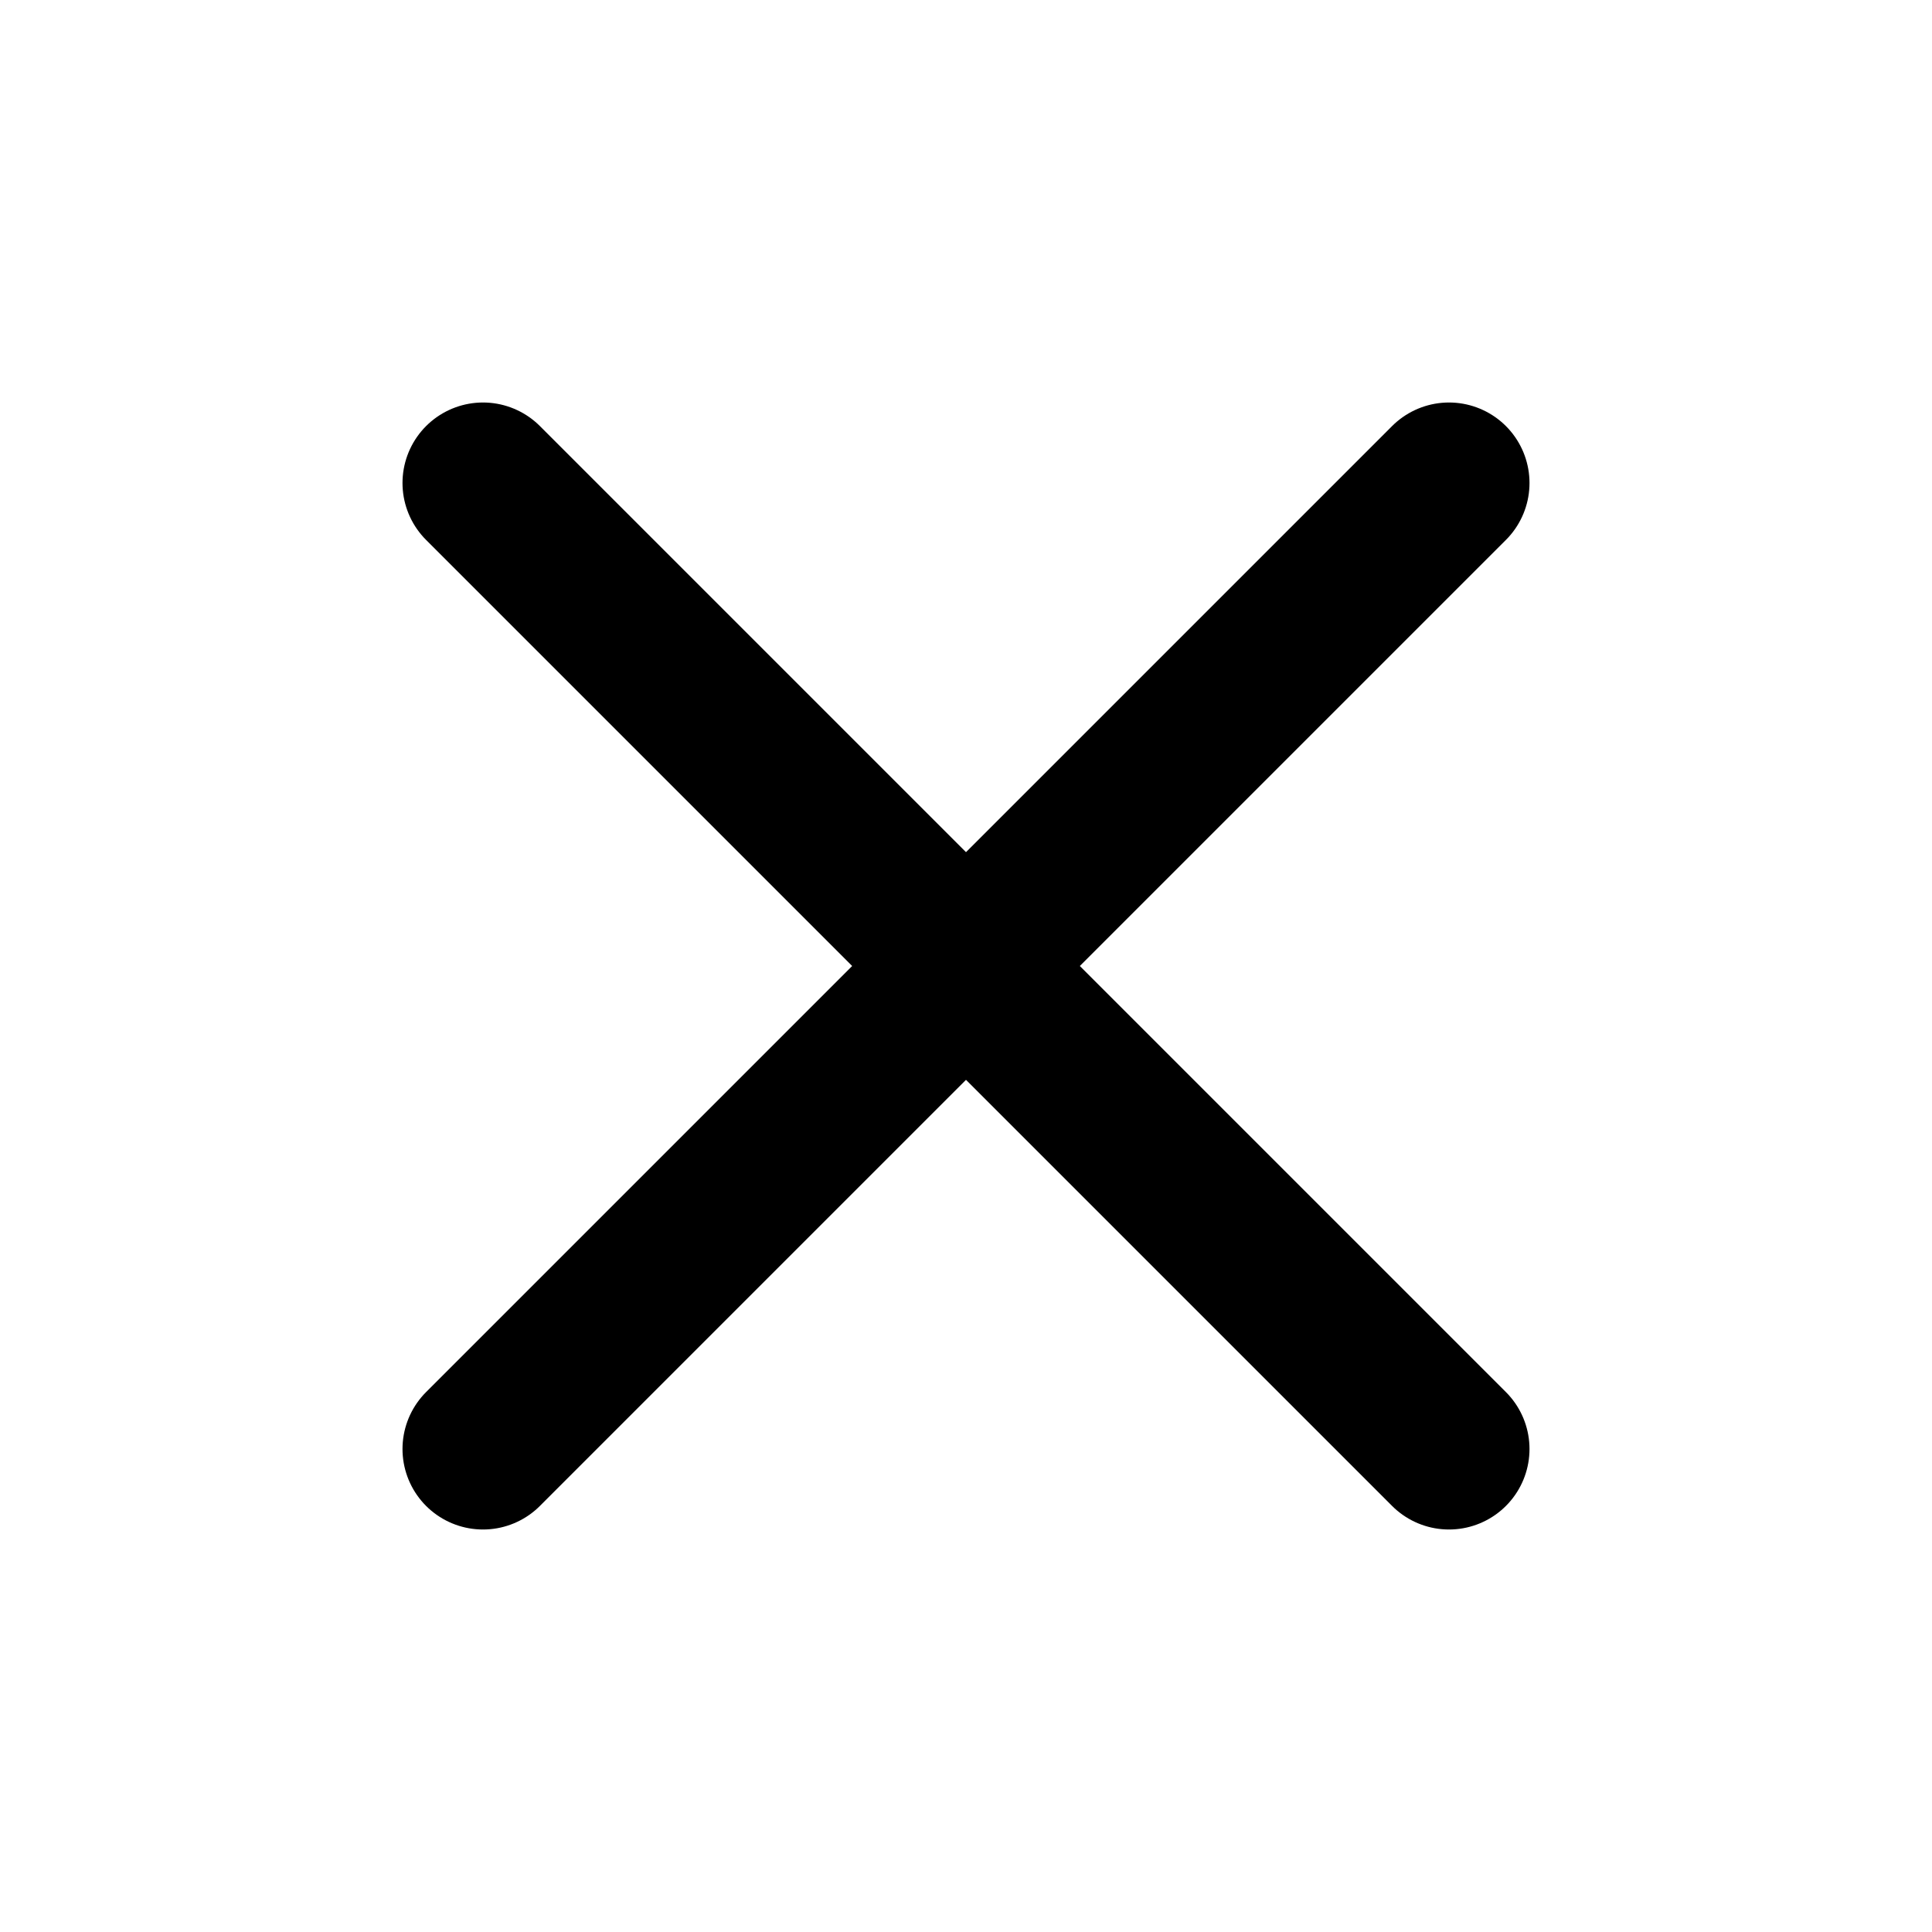
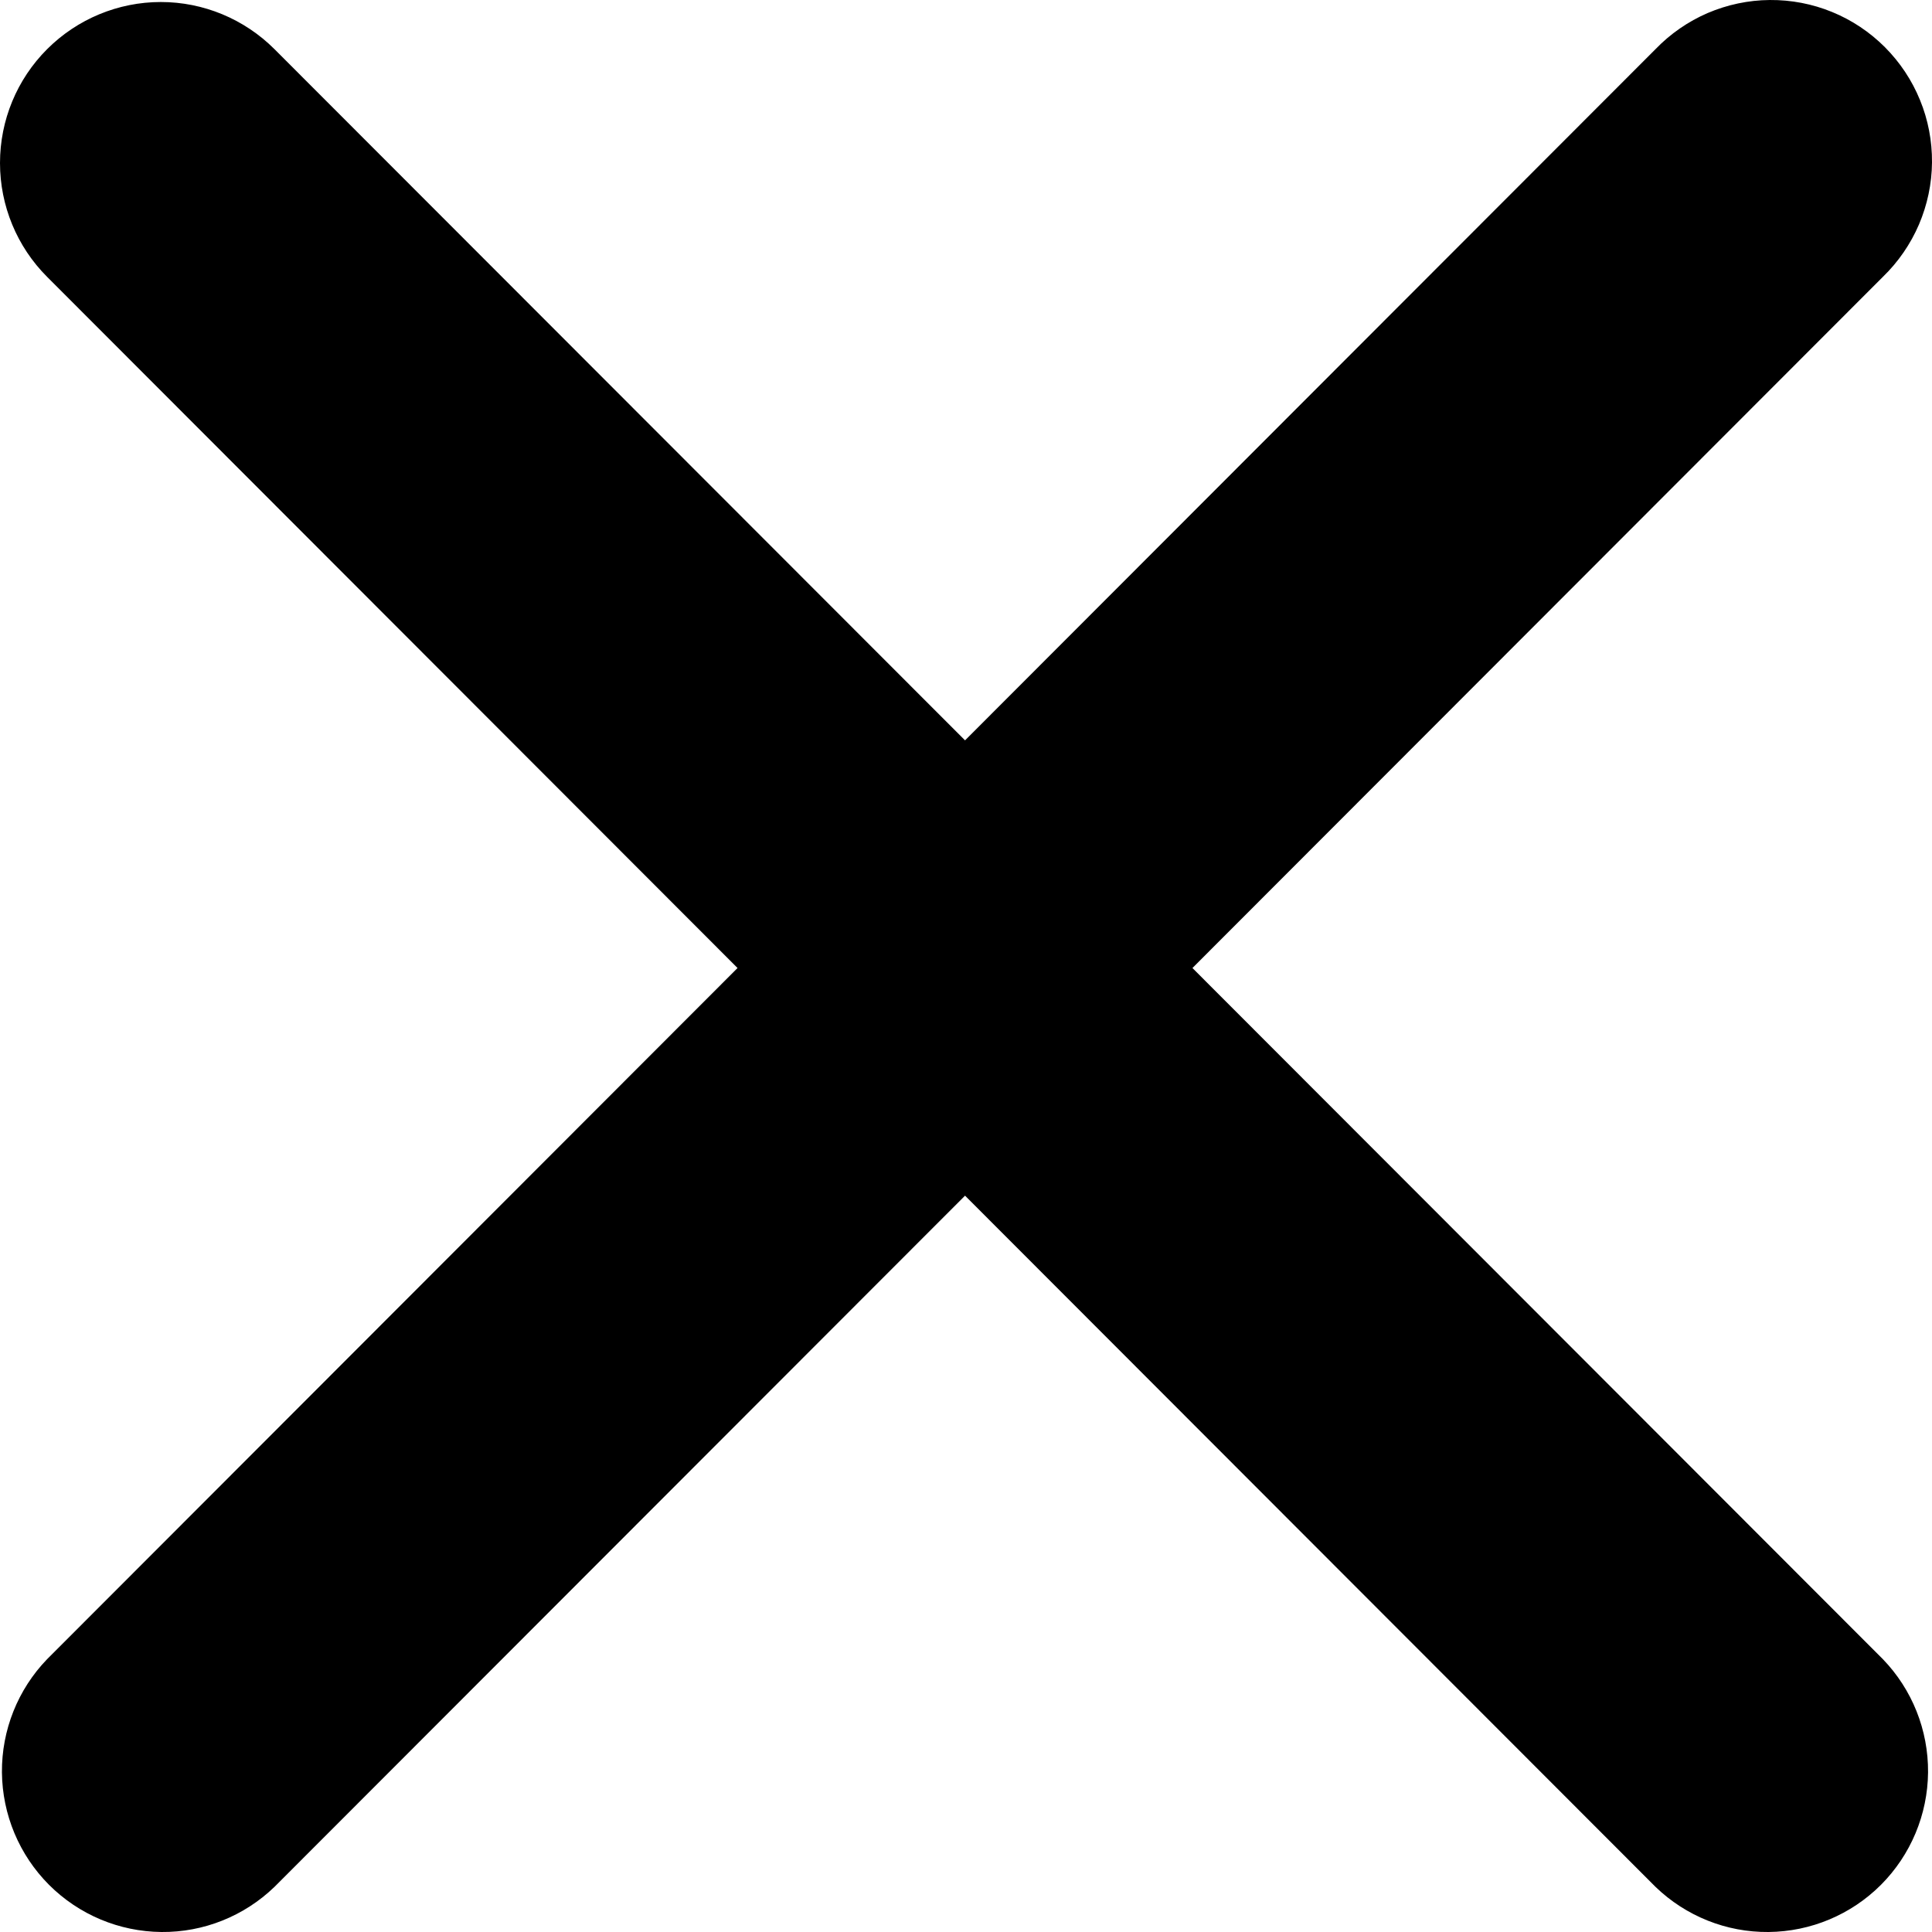
- <svg xmlns="http://www.w3.org/2000/svg" fill="none" viewBox="0 0 24 24" stroke="currentColor">
-   <path stroke-linecap="round" stroke-linejoin="round" stroke-width="2" d="M6 18L18 6M6 6l12 12" />
+ <svg xmlns="http://www.w3.org/2000/svg" width="24" height="24" viewBox="0 0 24 24" fill="none">
+   <path fill-rule="evenodd" clip-rule="evenodd" d="M0.585 0.611C0.96 0.236 1.468 0.025 1.998 0.025C2.527 0.025 3.035 0.236 3.41 0.611L11.988 9.197L20.565 0.611C20.749 0.42 20.97 0.267 21.213 0.162C21.457 0.058 21.719 0.002 21.985 7.55141e-05C22.25 -0.002 22.513 0.048 22.759 0.149C23.004 0.249 23.227 0.398 23.415 0.586C23.602 0.774 23.751 0.997 23.851 1.243C23.952 1.488 24.002 1.752 24 2.017C23.998 2.283 23.942 2.545 23.838 2.789C23.733 3.033 23.581 3.254 23.39 3.439L14.813 12.025L23.39 20.611C23.754 20.988 23.955 21.493 23.951 22.017C23.946 22.542 23.736 23.043 23.366 23.414C22.995 23.785 22.494 23.995 21.97 24C21.446 24.005 20.942 23.803 20.565 23.439L11.988 14.853L3.41 23.439C3.033 23.803 2.529 24.005 2.005 24C1.481 23.995 0.98 23.785 0.609 23.414C0.239 23.043 0.029 22.542 0.024 22.017C0.02 21.493 0.221 20.988 0.585 20.611L9.162 12.025L0.585 3.439C0.21 3.064 0 2.555 0 2.025C0 1.494 0.21 0.986 0.585 0.611V0.611Z" fill="black" />
</svg>
